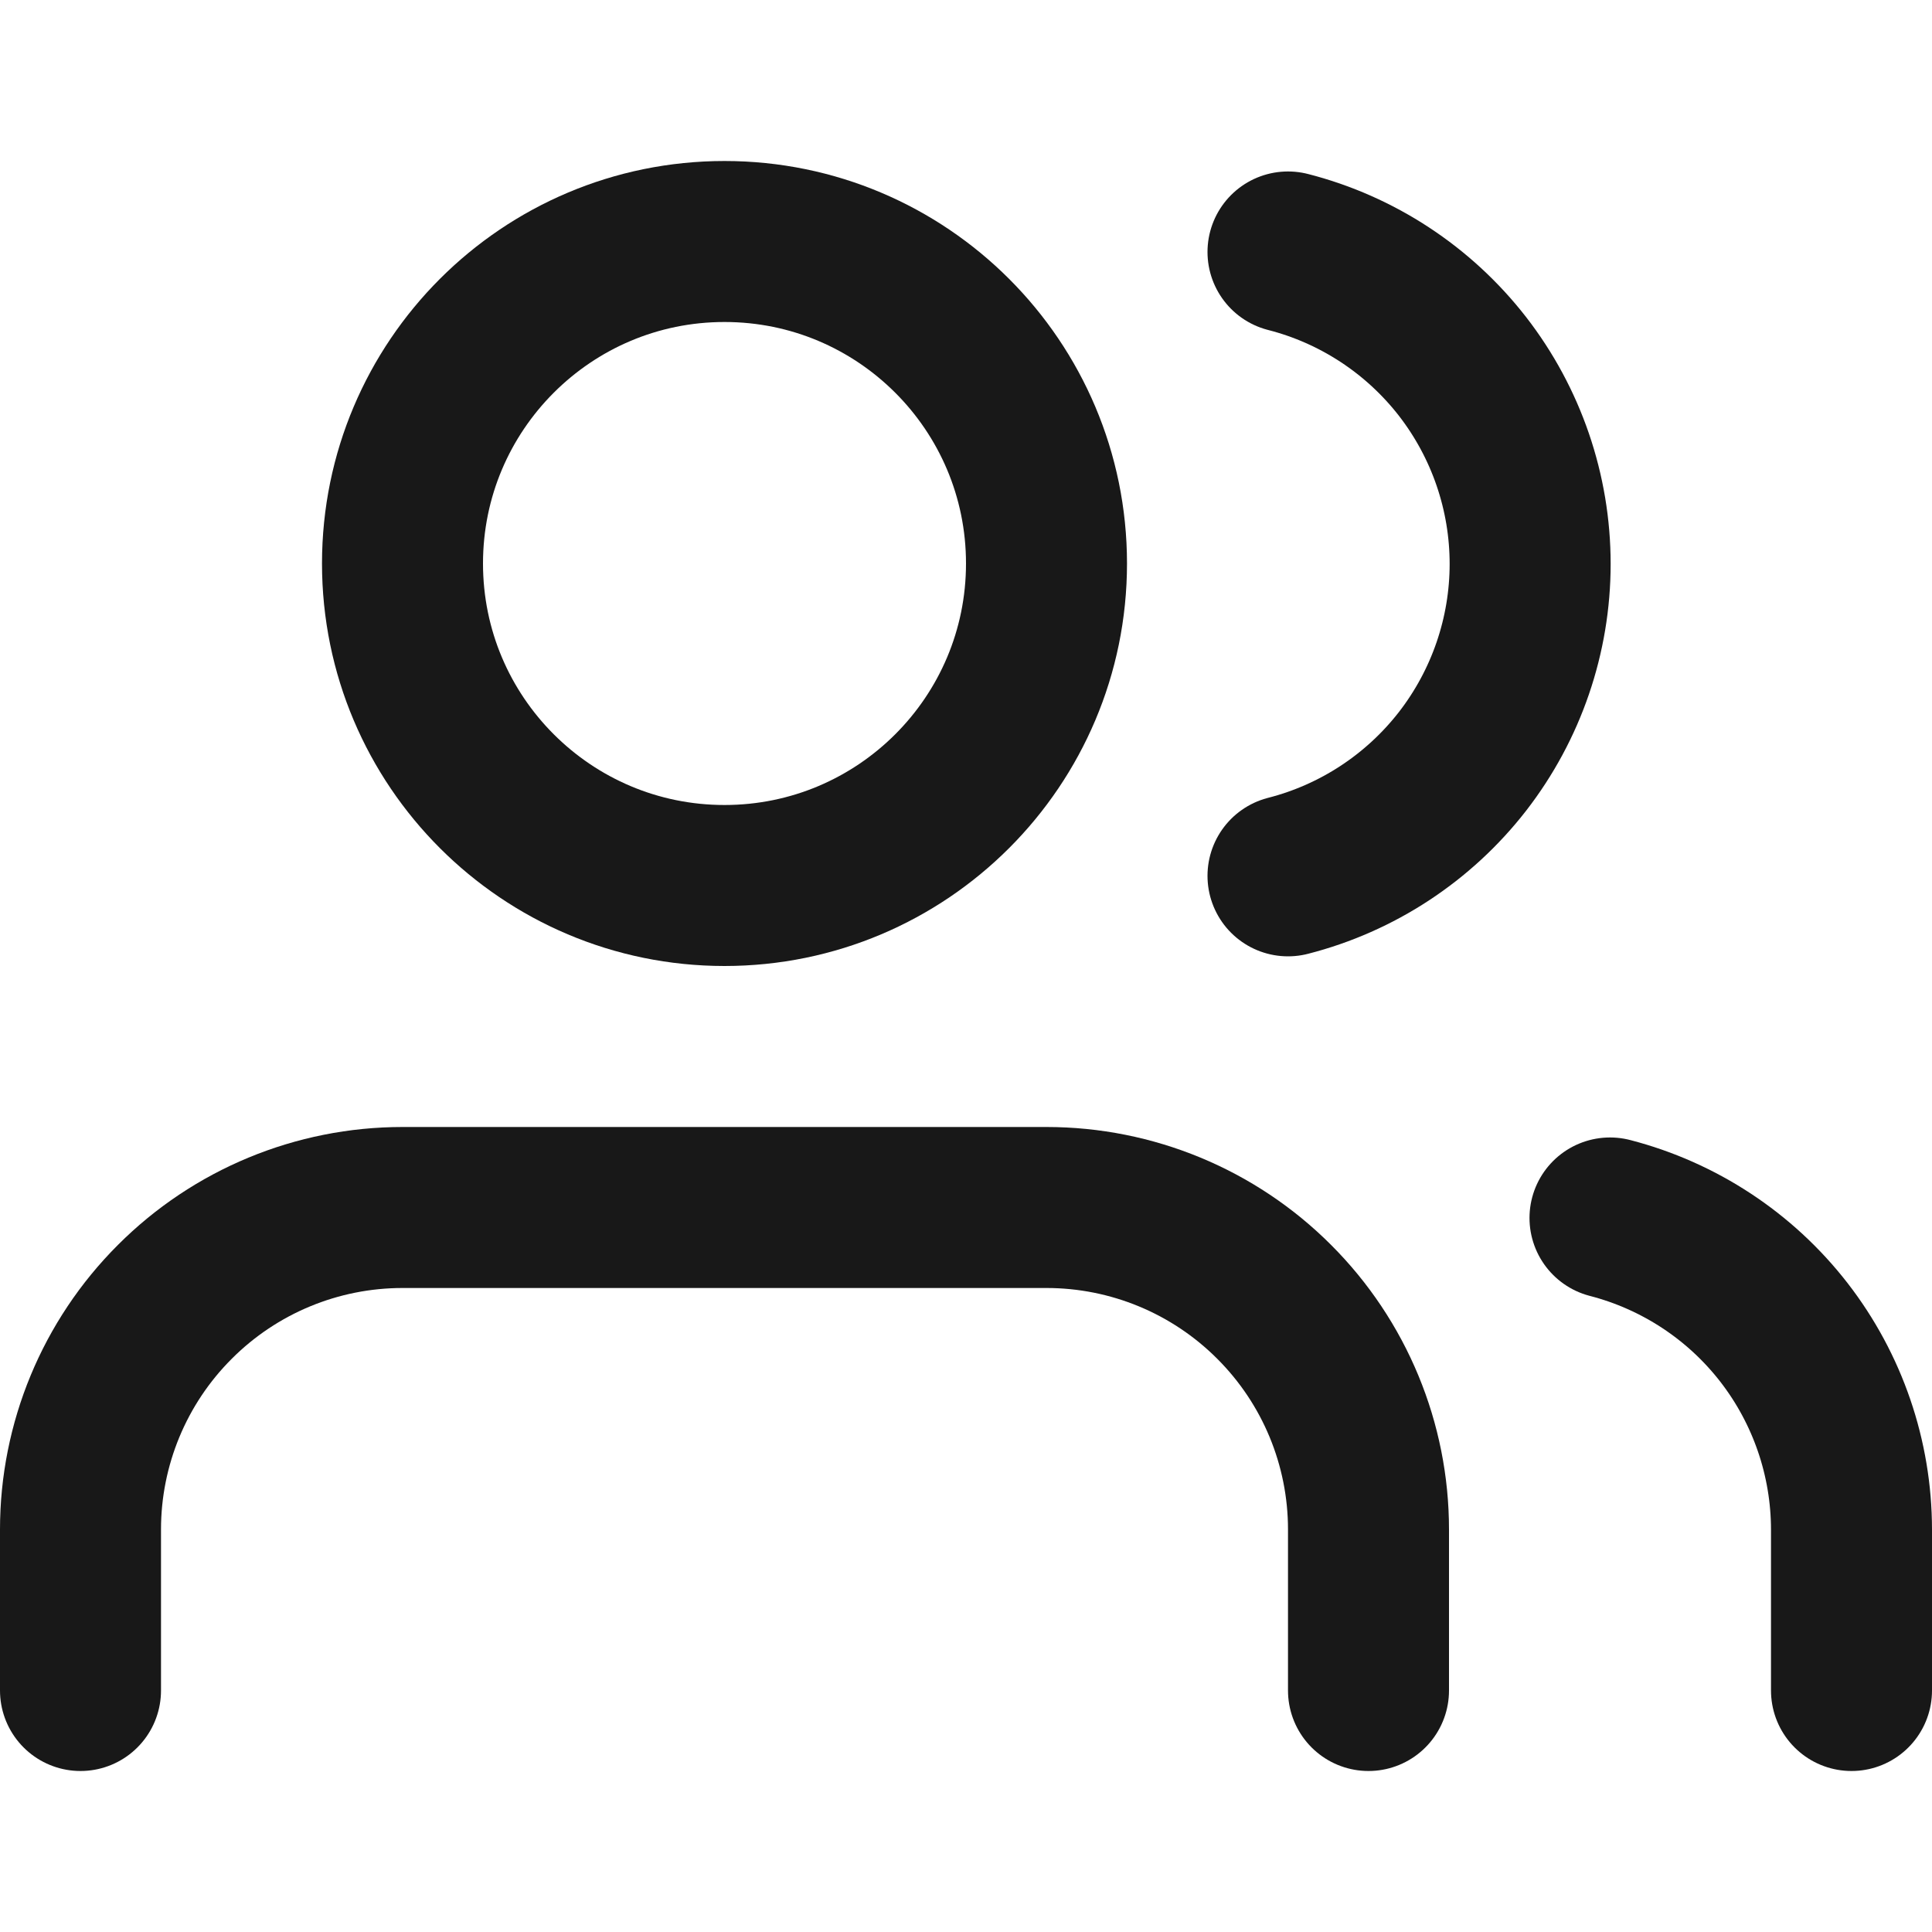
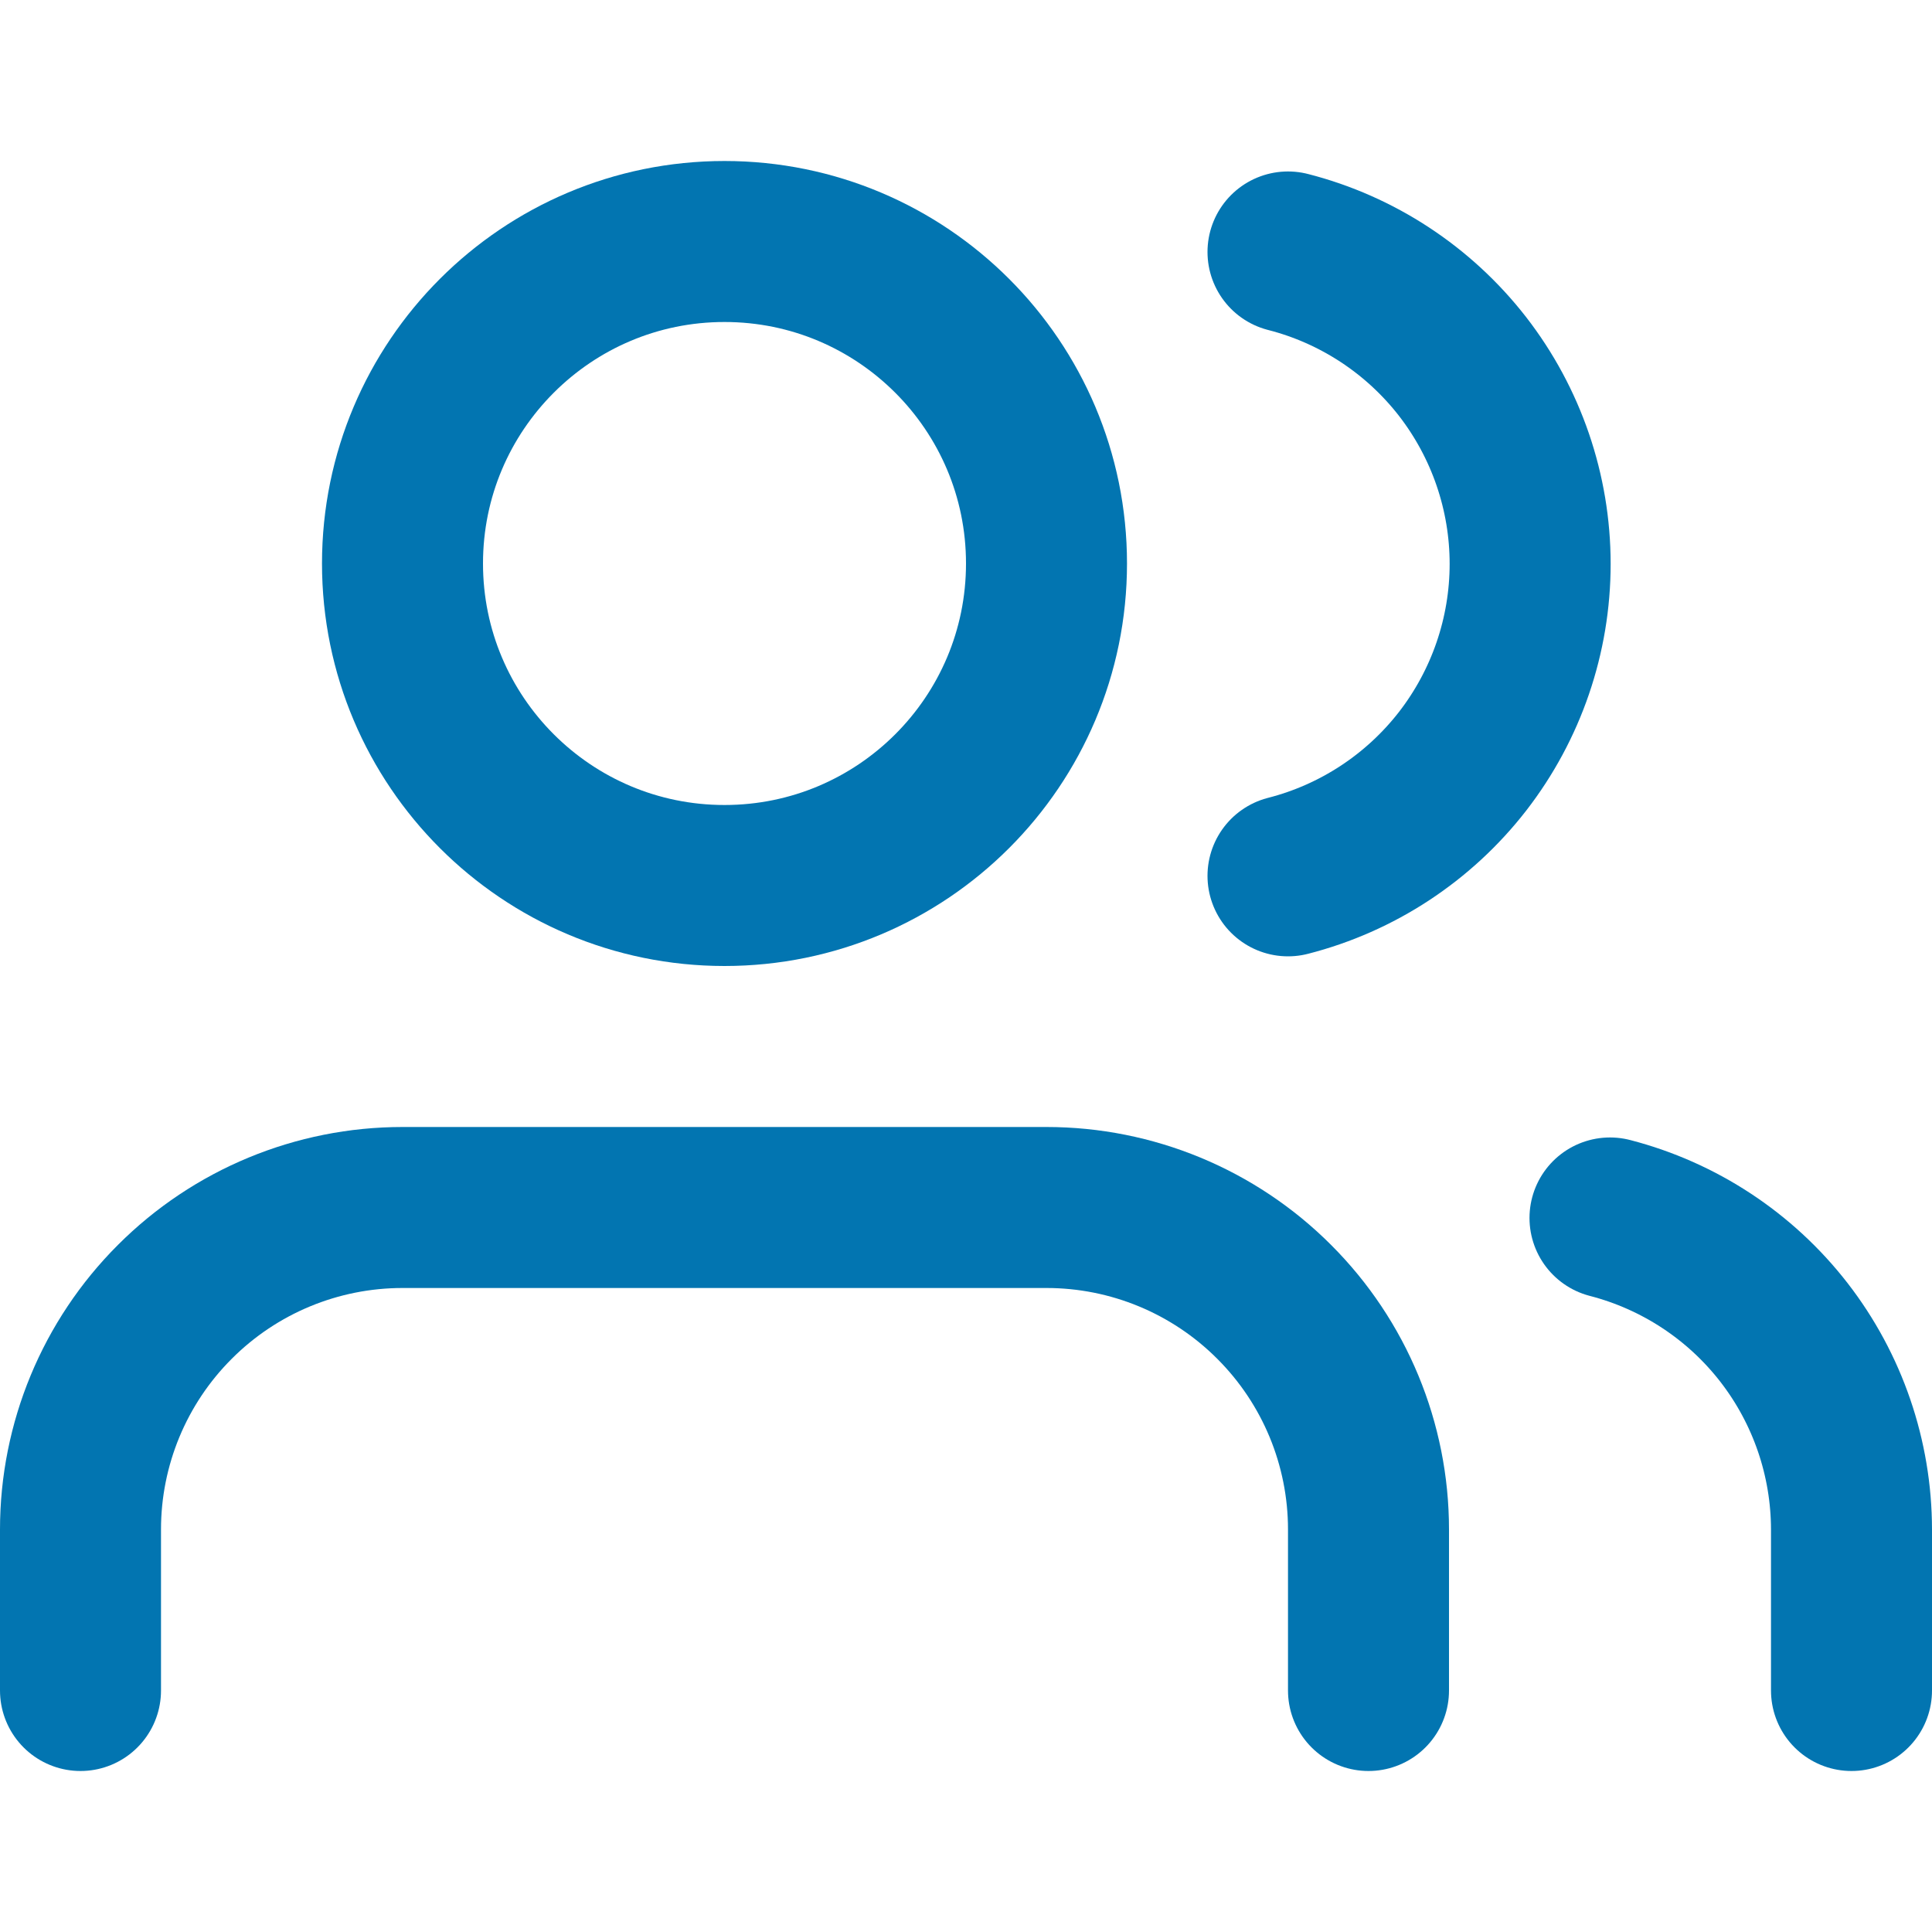
<svg xmlns="http://www.w3.org/2000/svg" width="24" height="24" viewBox="0 0 24 24" fill="none">
-   <path d="M17 21V19C17 17.939 16.579 16.922 15.828 16.172C15.078 15.421 14.061 15 13 15H5C3.939 15 2.922 15.421 2.172 16.172C1.421 16.922 1 17.939 1 19V21" stroke="#181818" stroke-width="2" stroke-linecap="round" stroke-linejoin="round" />
-   <path d="M9 11C11.209 11 13 9.209 13 7C13 4.791 11.209 3 9 3C6.791 3 5 4.791 5 7C5 9.209 6.791 11 9 11Z" stroke="#181818" stroke-width="2" stroke-linecap="round" stroke-linejoin="round" />
-   <path d="M23 21V19C22.999 18.114 22.704 17.253 22.161 16.552C21.618 15.852 20.858 15.352 20 15.13" stroke="#181818" stroke-width="2" stroke-linecap="round" stroke-linejoin="round" />
-   <path d="M16 3.13C16.86 3.35 17.623 3.851 18.168 4.552C18.712 5.254 19.008 6.117 19.008 7.005C19.008 7.893 18.712 8.756 18.168 9.458C17.623 10.159 16.86 10.66 16 10.88" stroke="#181818" stroke-width="2" stroke-linecap="round" stroke-linejoin="round" />
+   <path d="M17 21V19C17 17.939 16.579 16.922 15.828 16.172C15.078 15.421 14.061 15 13 15H5C3.939 15 2.922 15.421 2.172 16.172C1.421 16.922 1 17.939 1 19V21" stroke="#0275B1" stroke-width="2" stroke-linecap="round" stroke-linejoin="round" />
+   <path d="M9 11C11.209 11 13 9.209 13 7C13 4.791 11.209 3 9 3C6.791 3 5 4.791 5 7C5 9.209 6.791 11 9 11Z" stroke="#0275B1" stroke-width="2" stroke-linecap="round" stroke-linejoin="round" />
+   <path d="M23 21V19C22.999 18.114 22.704 17.253 22.161 16.552C21.618 15.852 20.858 15.352 20 15.13" stroke="#0275B1" stroke-width="2" stroke-linecap="round" stroke-linejoin="round" />
+   <path d="M16 3.13C16.86 3.35 17.623 3.851 18.168 4.552C18.712 5.254 19.008 6.117 19.008 7.005C19.008 7.893 18.712 8.756 18.168 9.458C17.623 10.159 16.86 10.66 16 10.88" stroke="#0275B1" stroke-width="2" stroke-linecap="round" stroke-linejoin="round" />
</svg>
